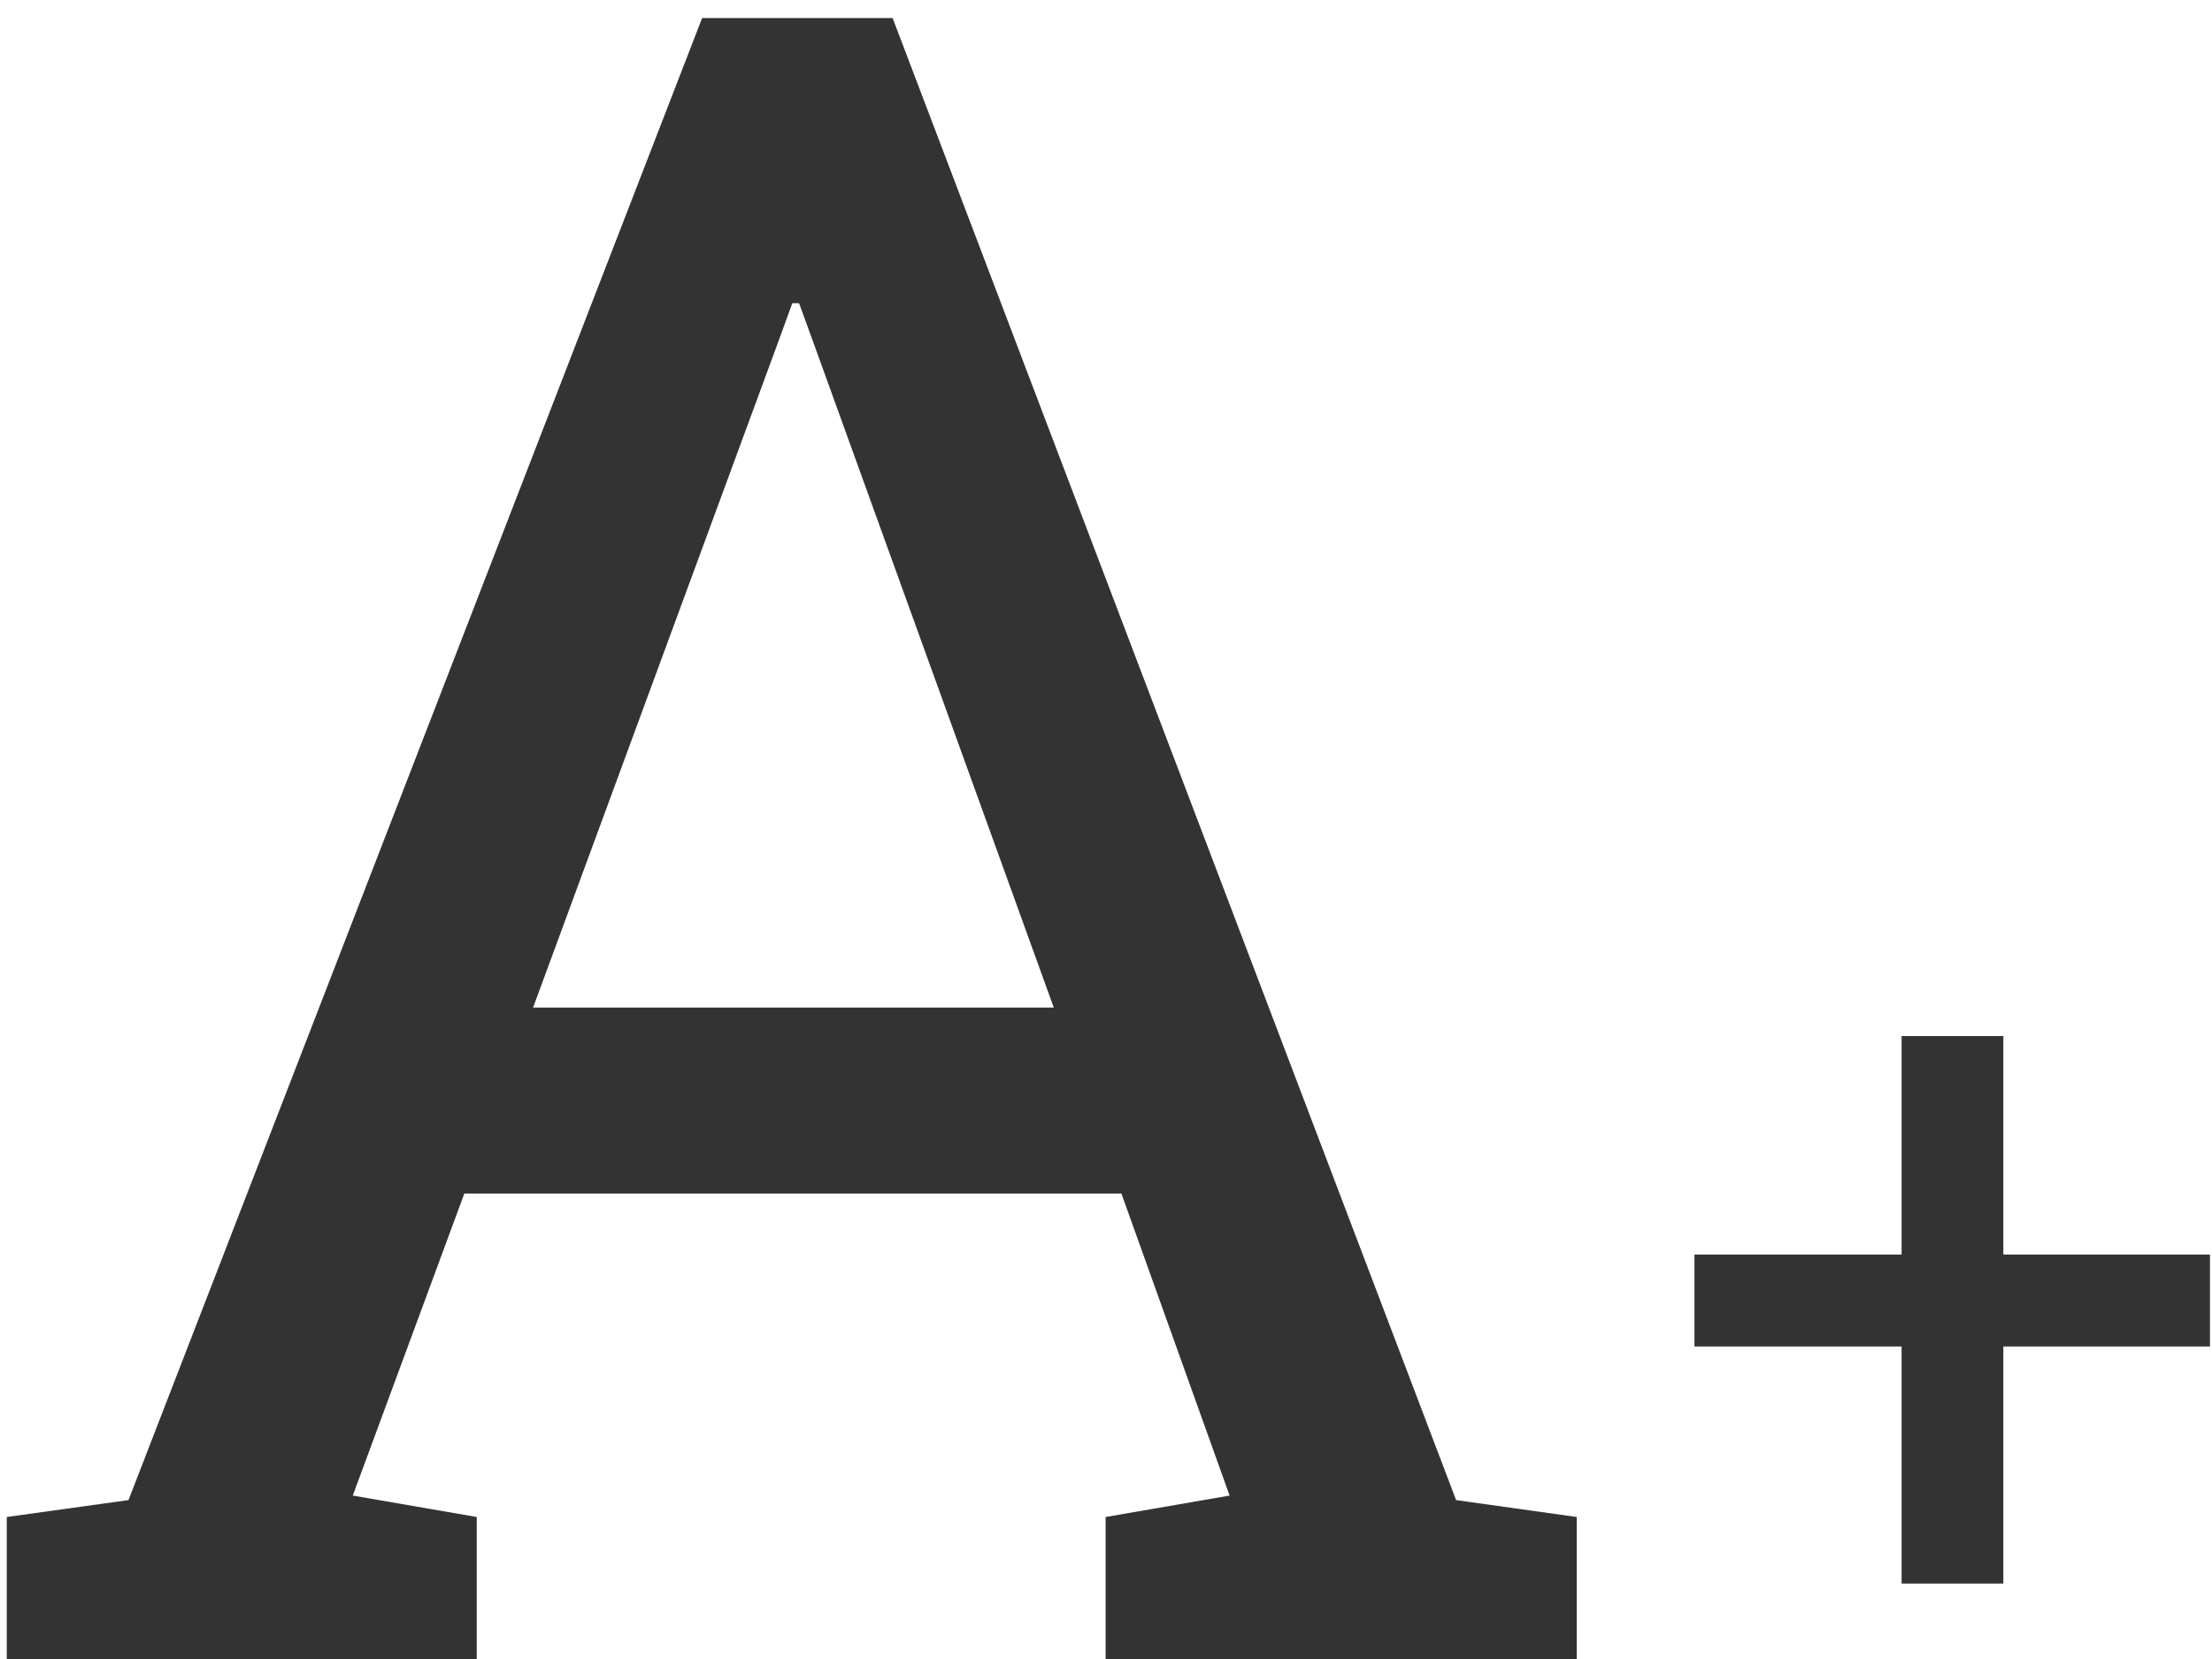
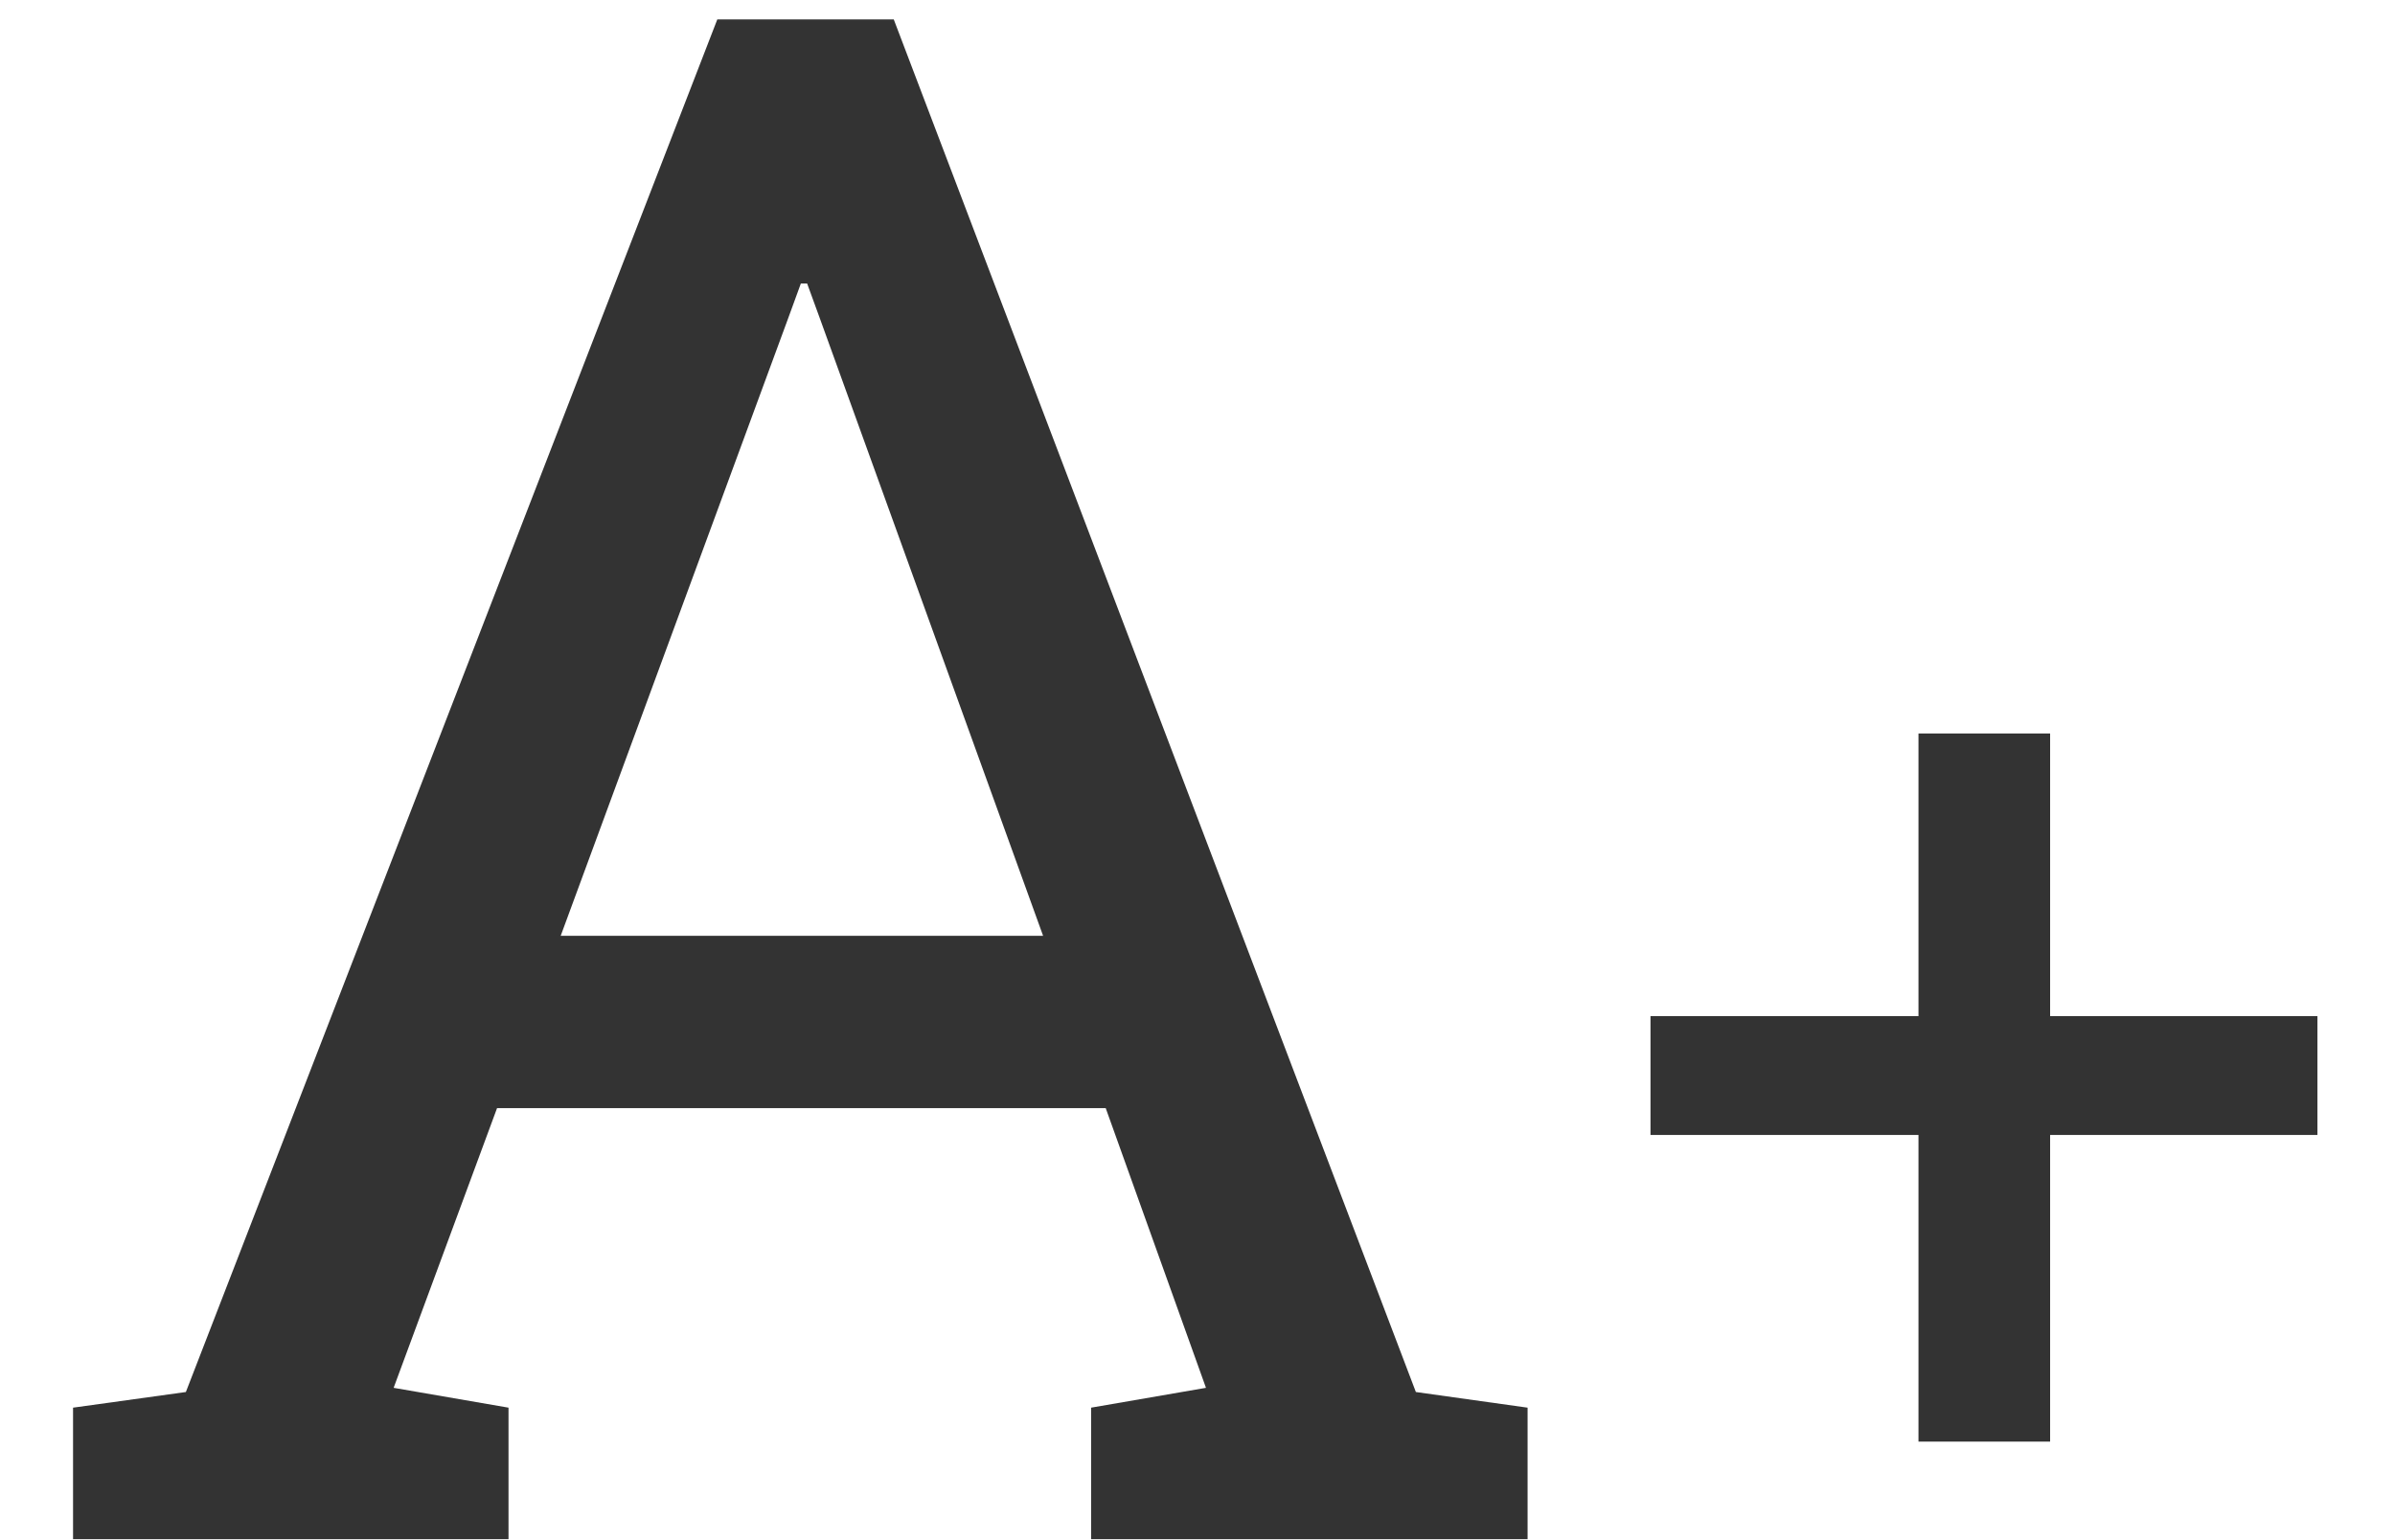
- <svg xmlns="http://www.w3.org/2000/svg" width="92" height="69" viewBox="0 0 92 69" fill="none">
-   <path d="M0.281 69V63.094L5.344 62.391L29.203 0.75H37.125L60.562 62.391L65.578 63.094V69H45.984V63.094L51.141 62.203L46.641 49.641H19.312L14.672 62.203L19.828 63.094V69H0.281ZM22.172 41.906H43.828L33.797 14.156L33.234 12.609H32.953L32.391 14.156L22.172 41.906ZM79.09 65.863V56.002H70.475V52.178H79.09V43.09H83.322V52.178H91.916V56.002H83.322V65.863H79.09Z" fill="#333333" />
+ <svg xmlns="http://www.w3.org/2000/svg" width="28" height="18" viewBox="0 0 28 18" fill="none">
+   <path d="M0.854 18V16.462L2.173 16.279L8.386 0.227H10.449L16.553 16.279L17.859 16.462V18H12.756V16.462L14.099 16.23L12.927 12.959H5.811L4.602 16.23L5.945 16.462V18H0.854ZM6.555 10.944H12.195L9.583 3.718L9.436 3.315H9.363L9.216 3.718L6.555 10.944ZM22.429 16.859V13.273H19.296V11.883H22.429V8.578H23.968V11.883H27.093V13.273H23.968V16.859H22.429Z" fill="#333333" />
</svg>
